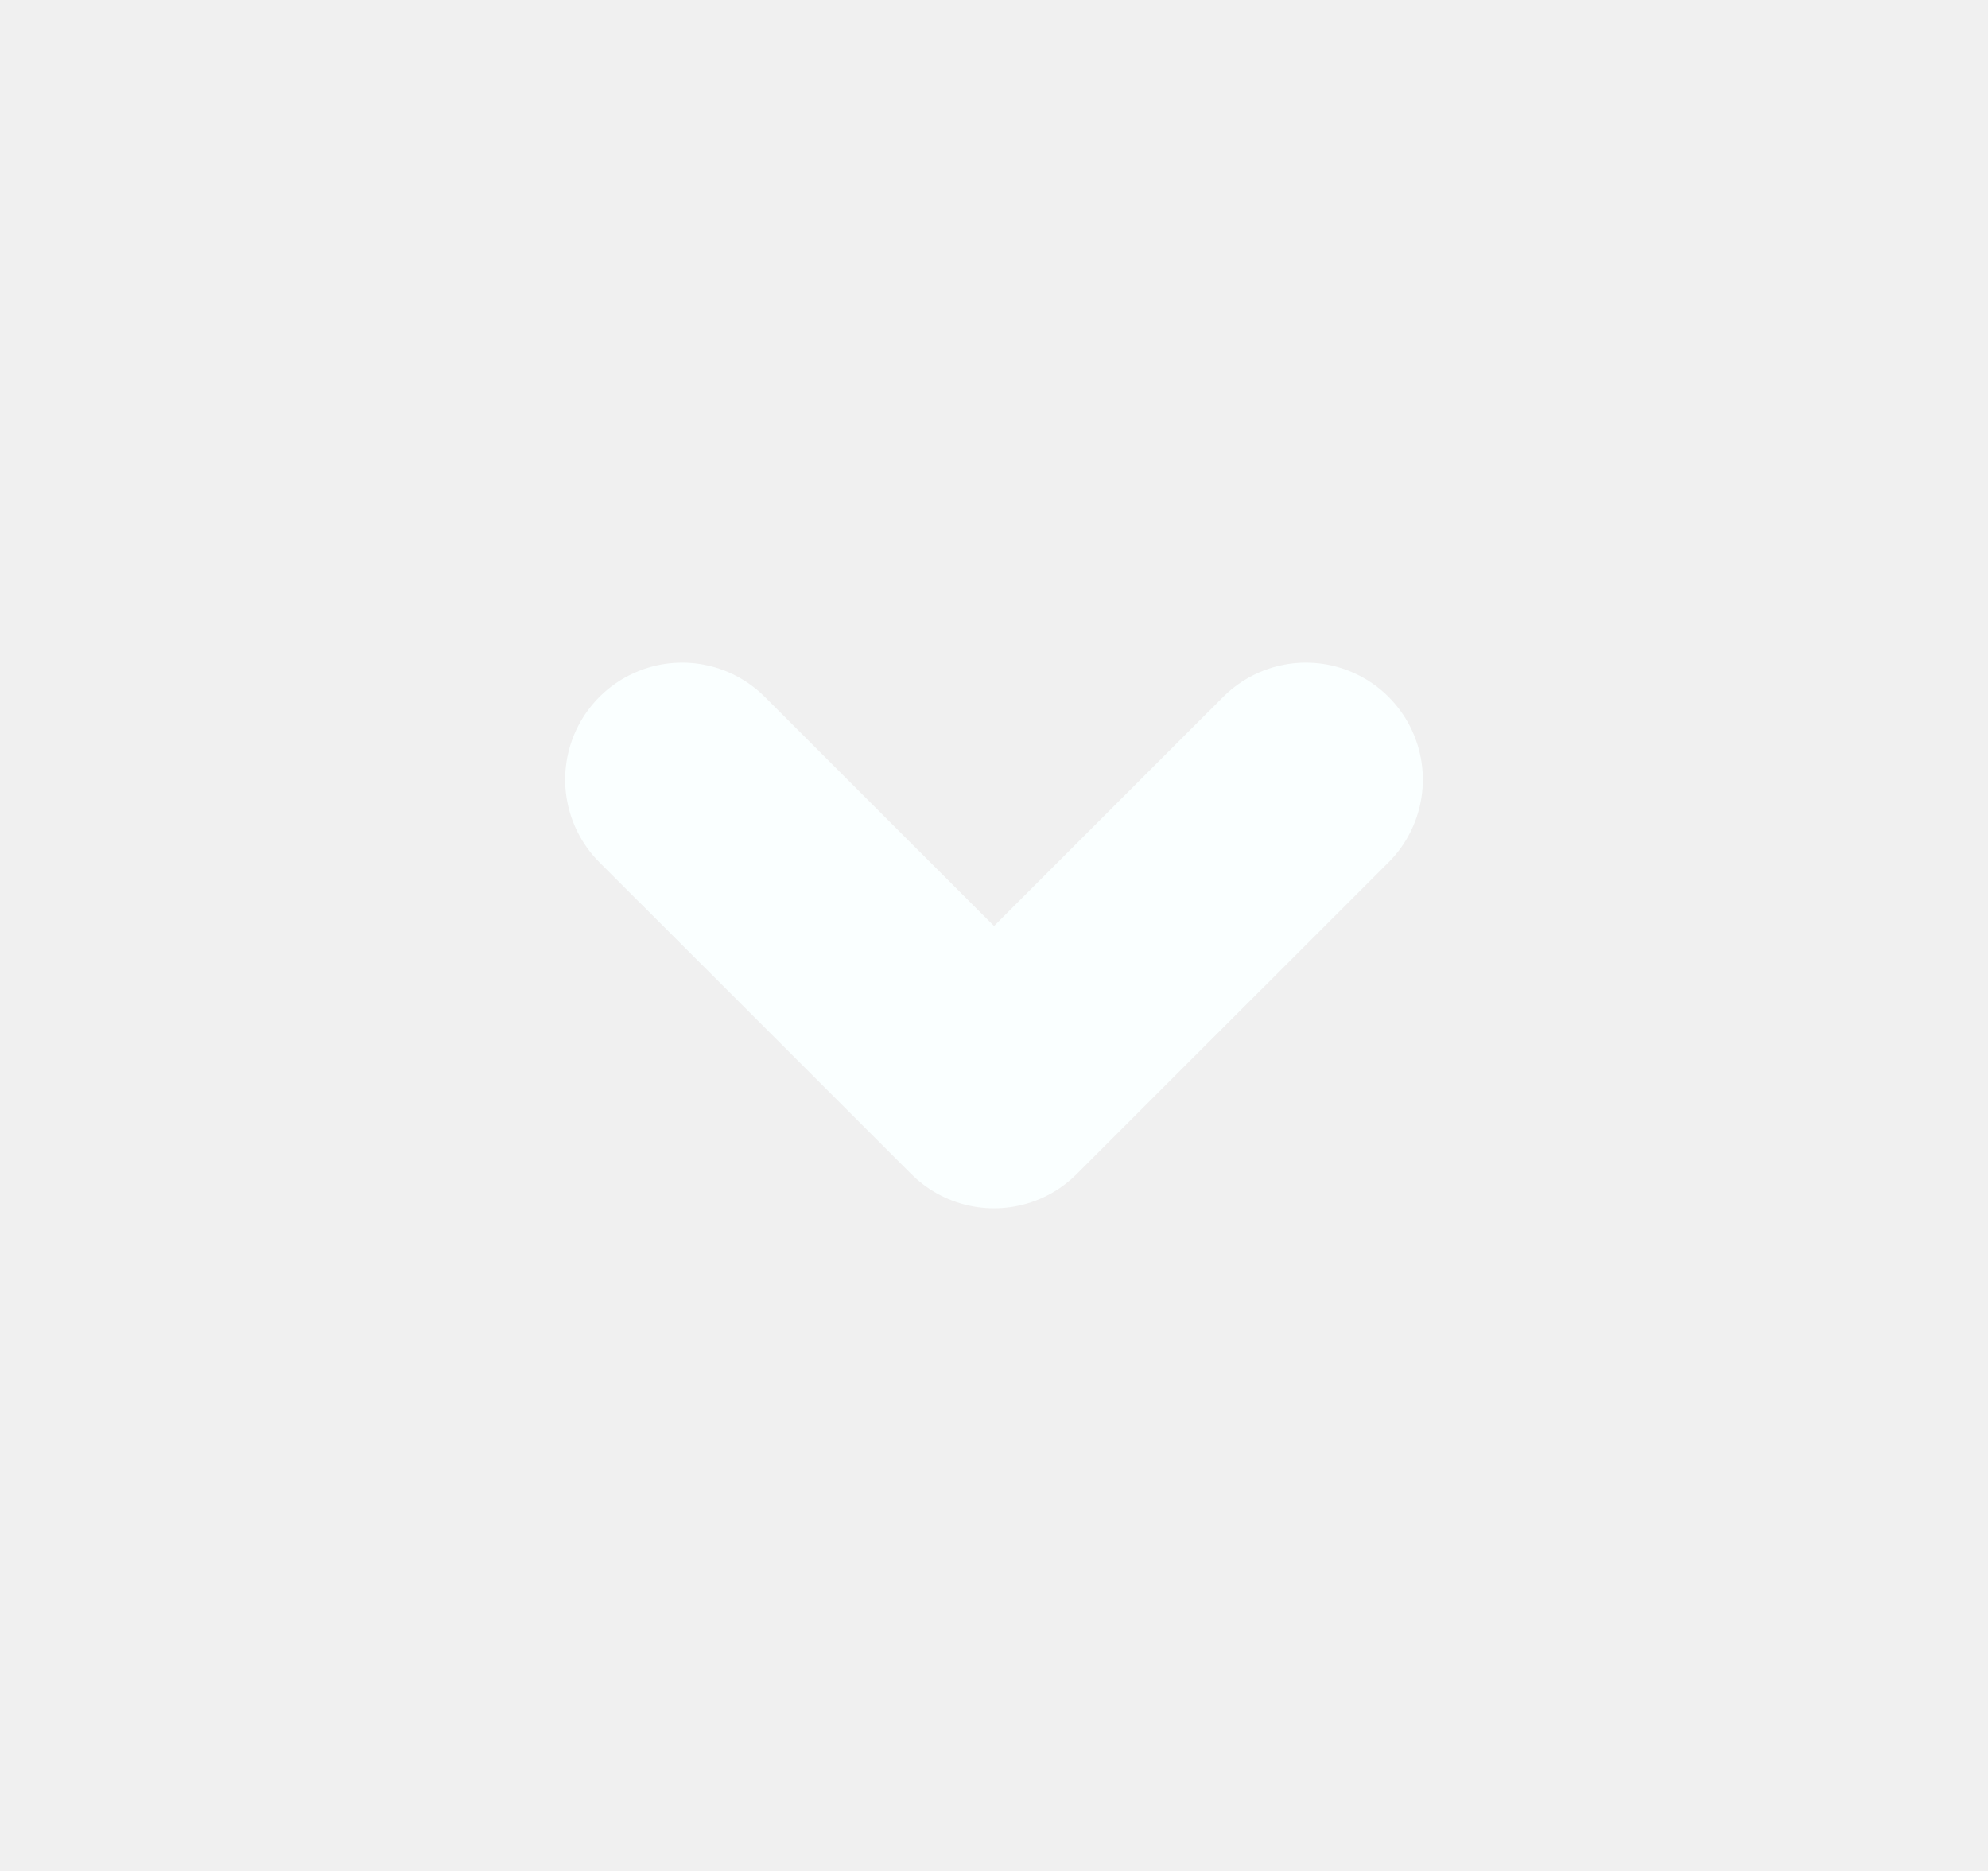
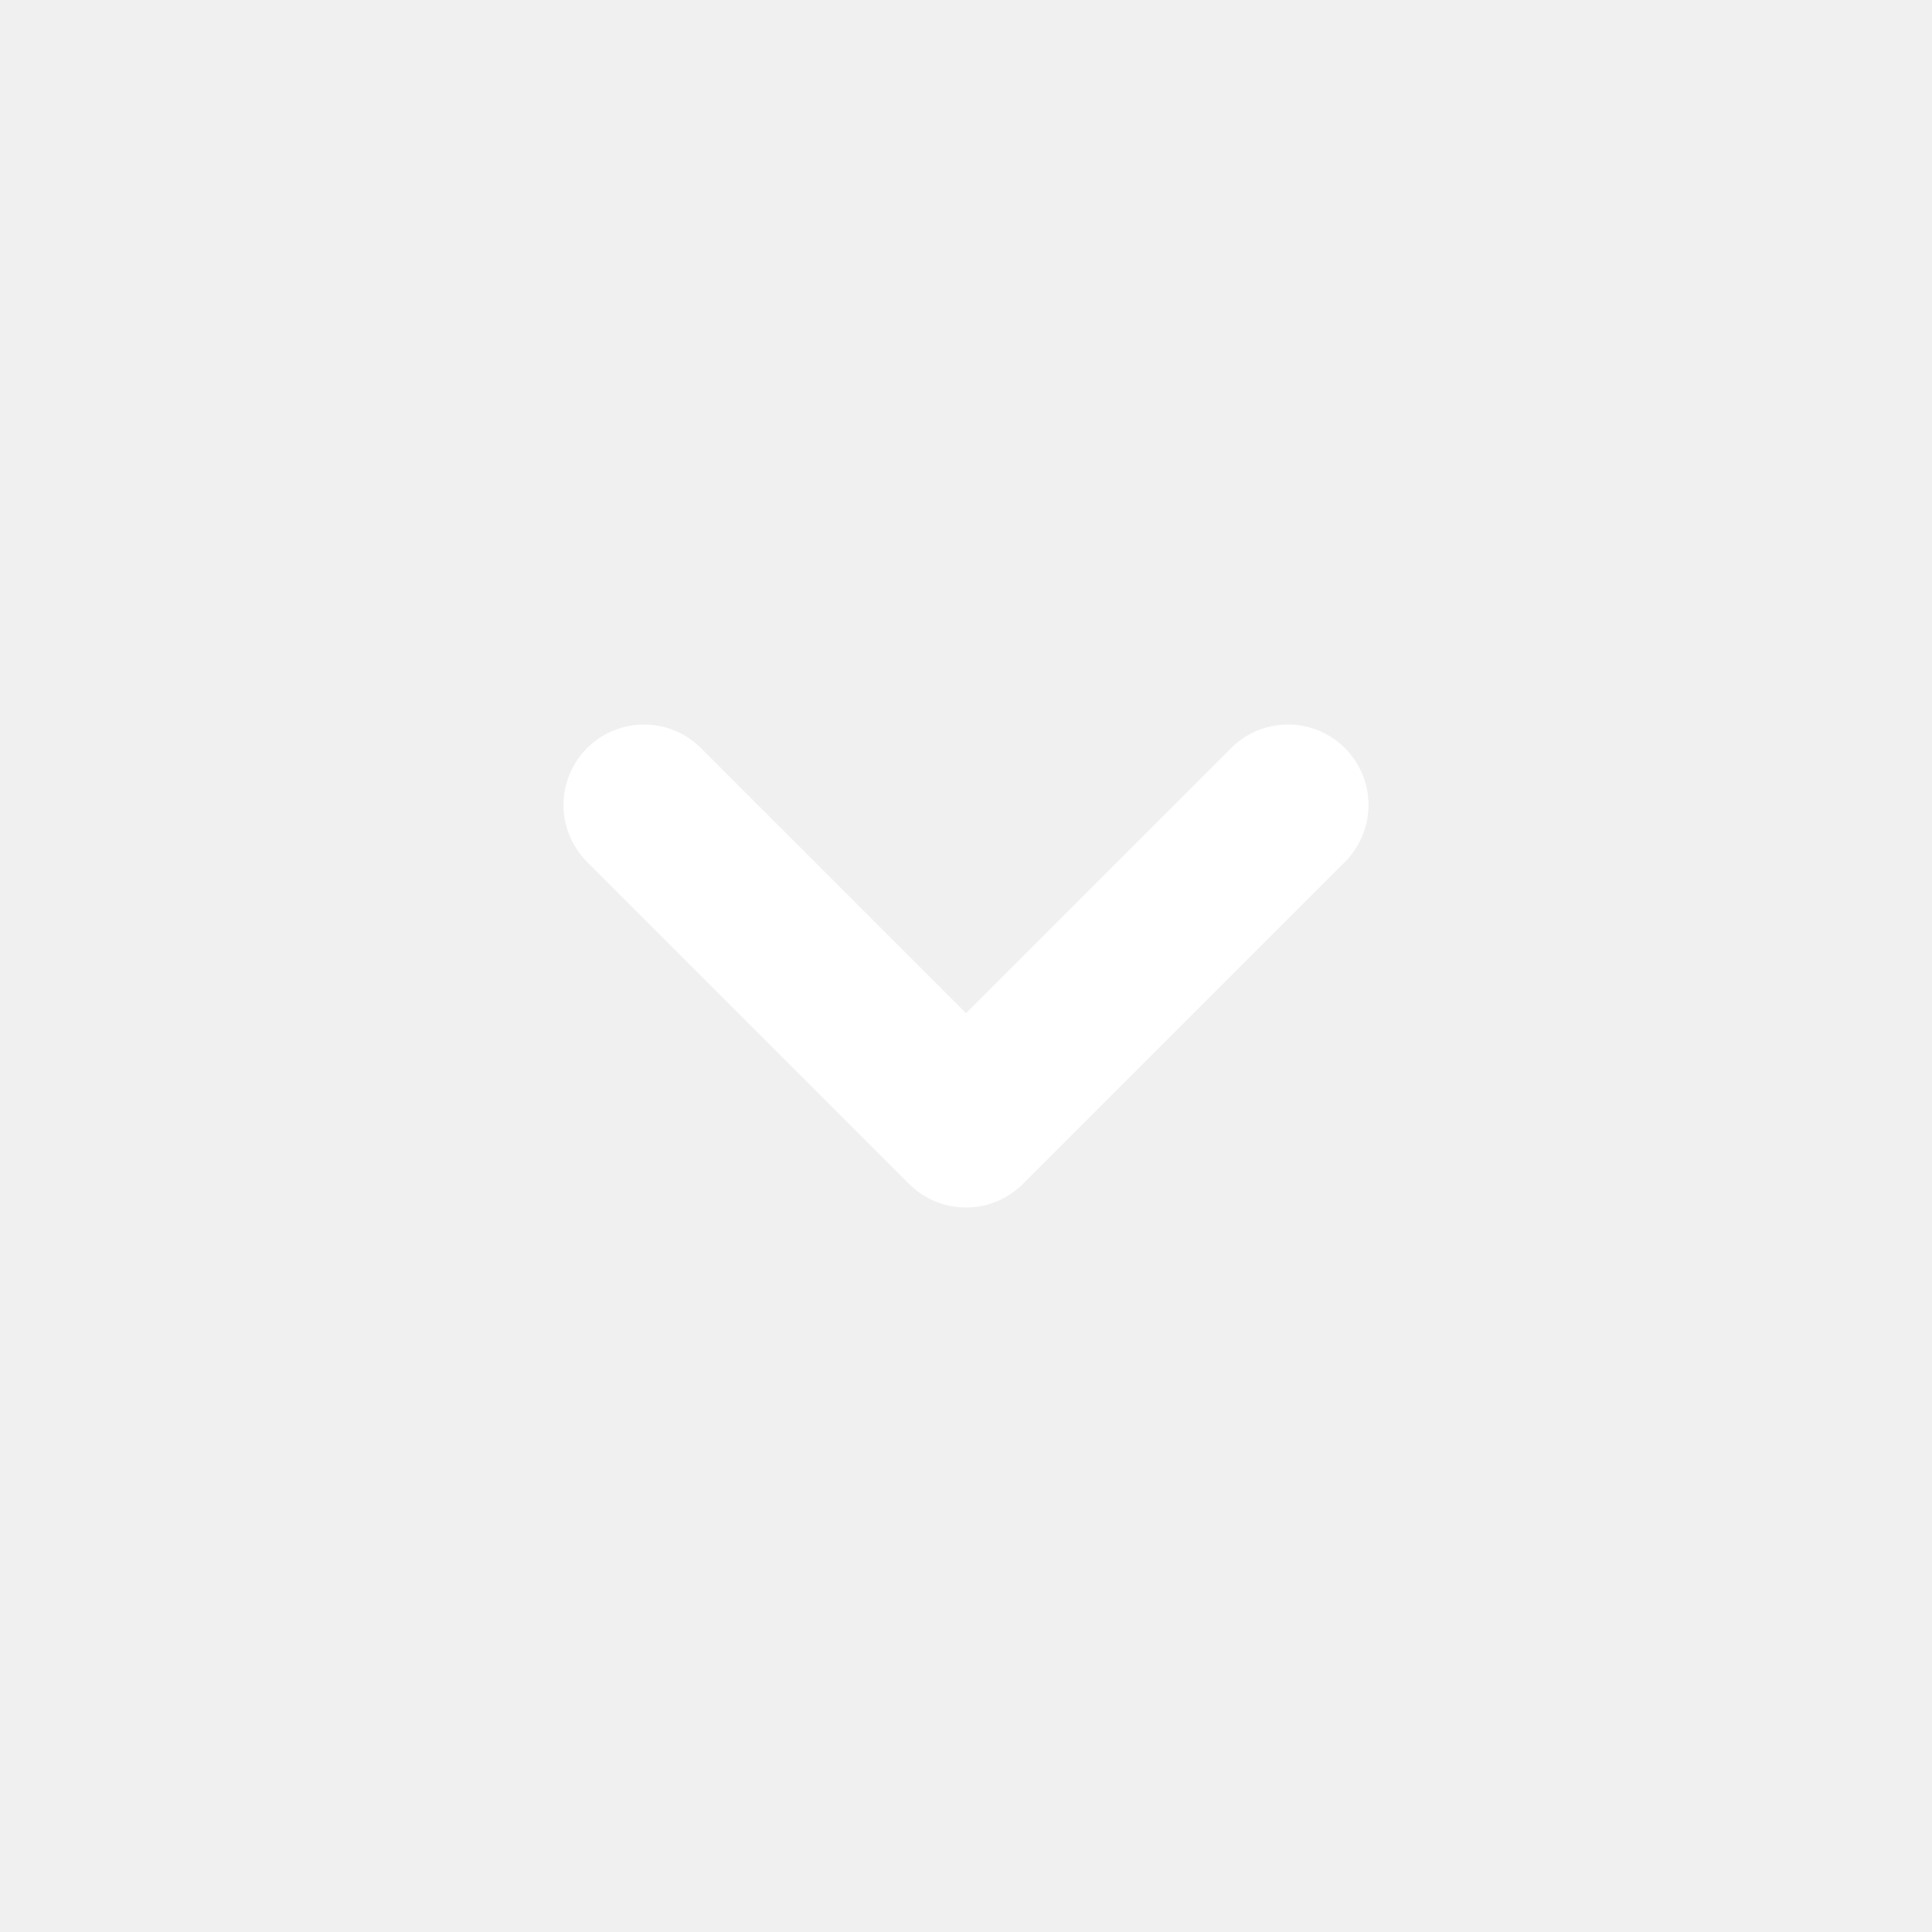
- <svg xmlns="http://www.w3.org/2000/svg" width="17" height="16" viewBox="0 0 17 16" fill="none">
-   <path d="M11.167 6.667L8.5 9.333L5.833 6.667" stroke="#FAFFFF" stroke-width="2" stroke-linecap="round" stroke-linejoin="round" />
+ <svg xmlns="http://www.w3.org/2000/svg" width="24" height="24" viewBox="0 0 24 24" fill="none">
+   <g id="Arrow / Caret_Down_MD">
+     <path id="Vector" d="M16 10L12 14L8 10" stroke="white" stroke-width="2" stroke-linecap="round" stroke-linejoin="round" />
+   </g>
</svg>
